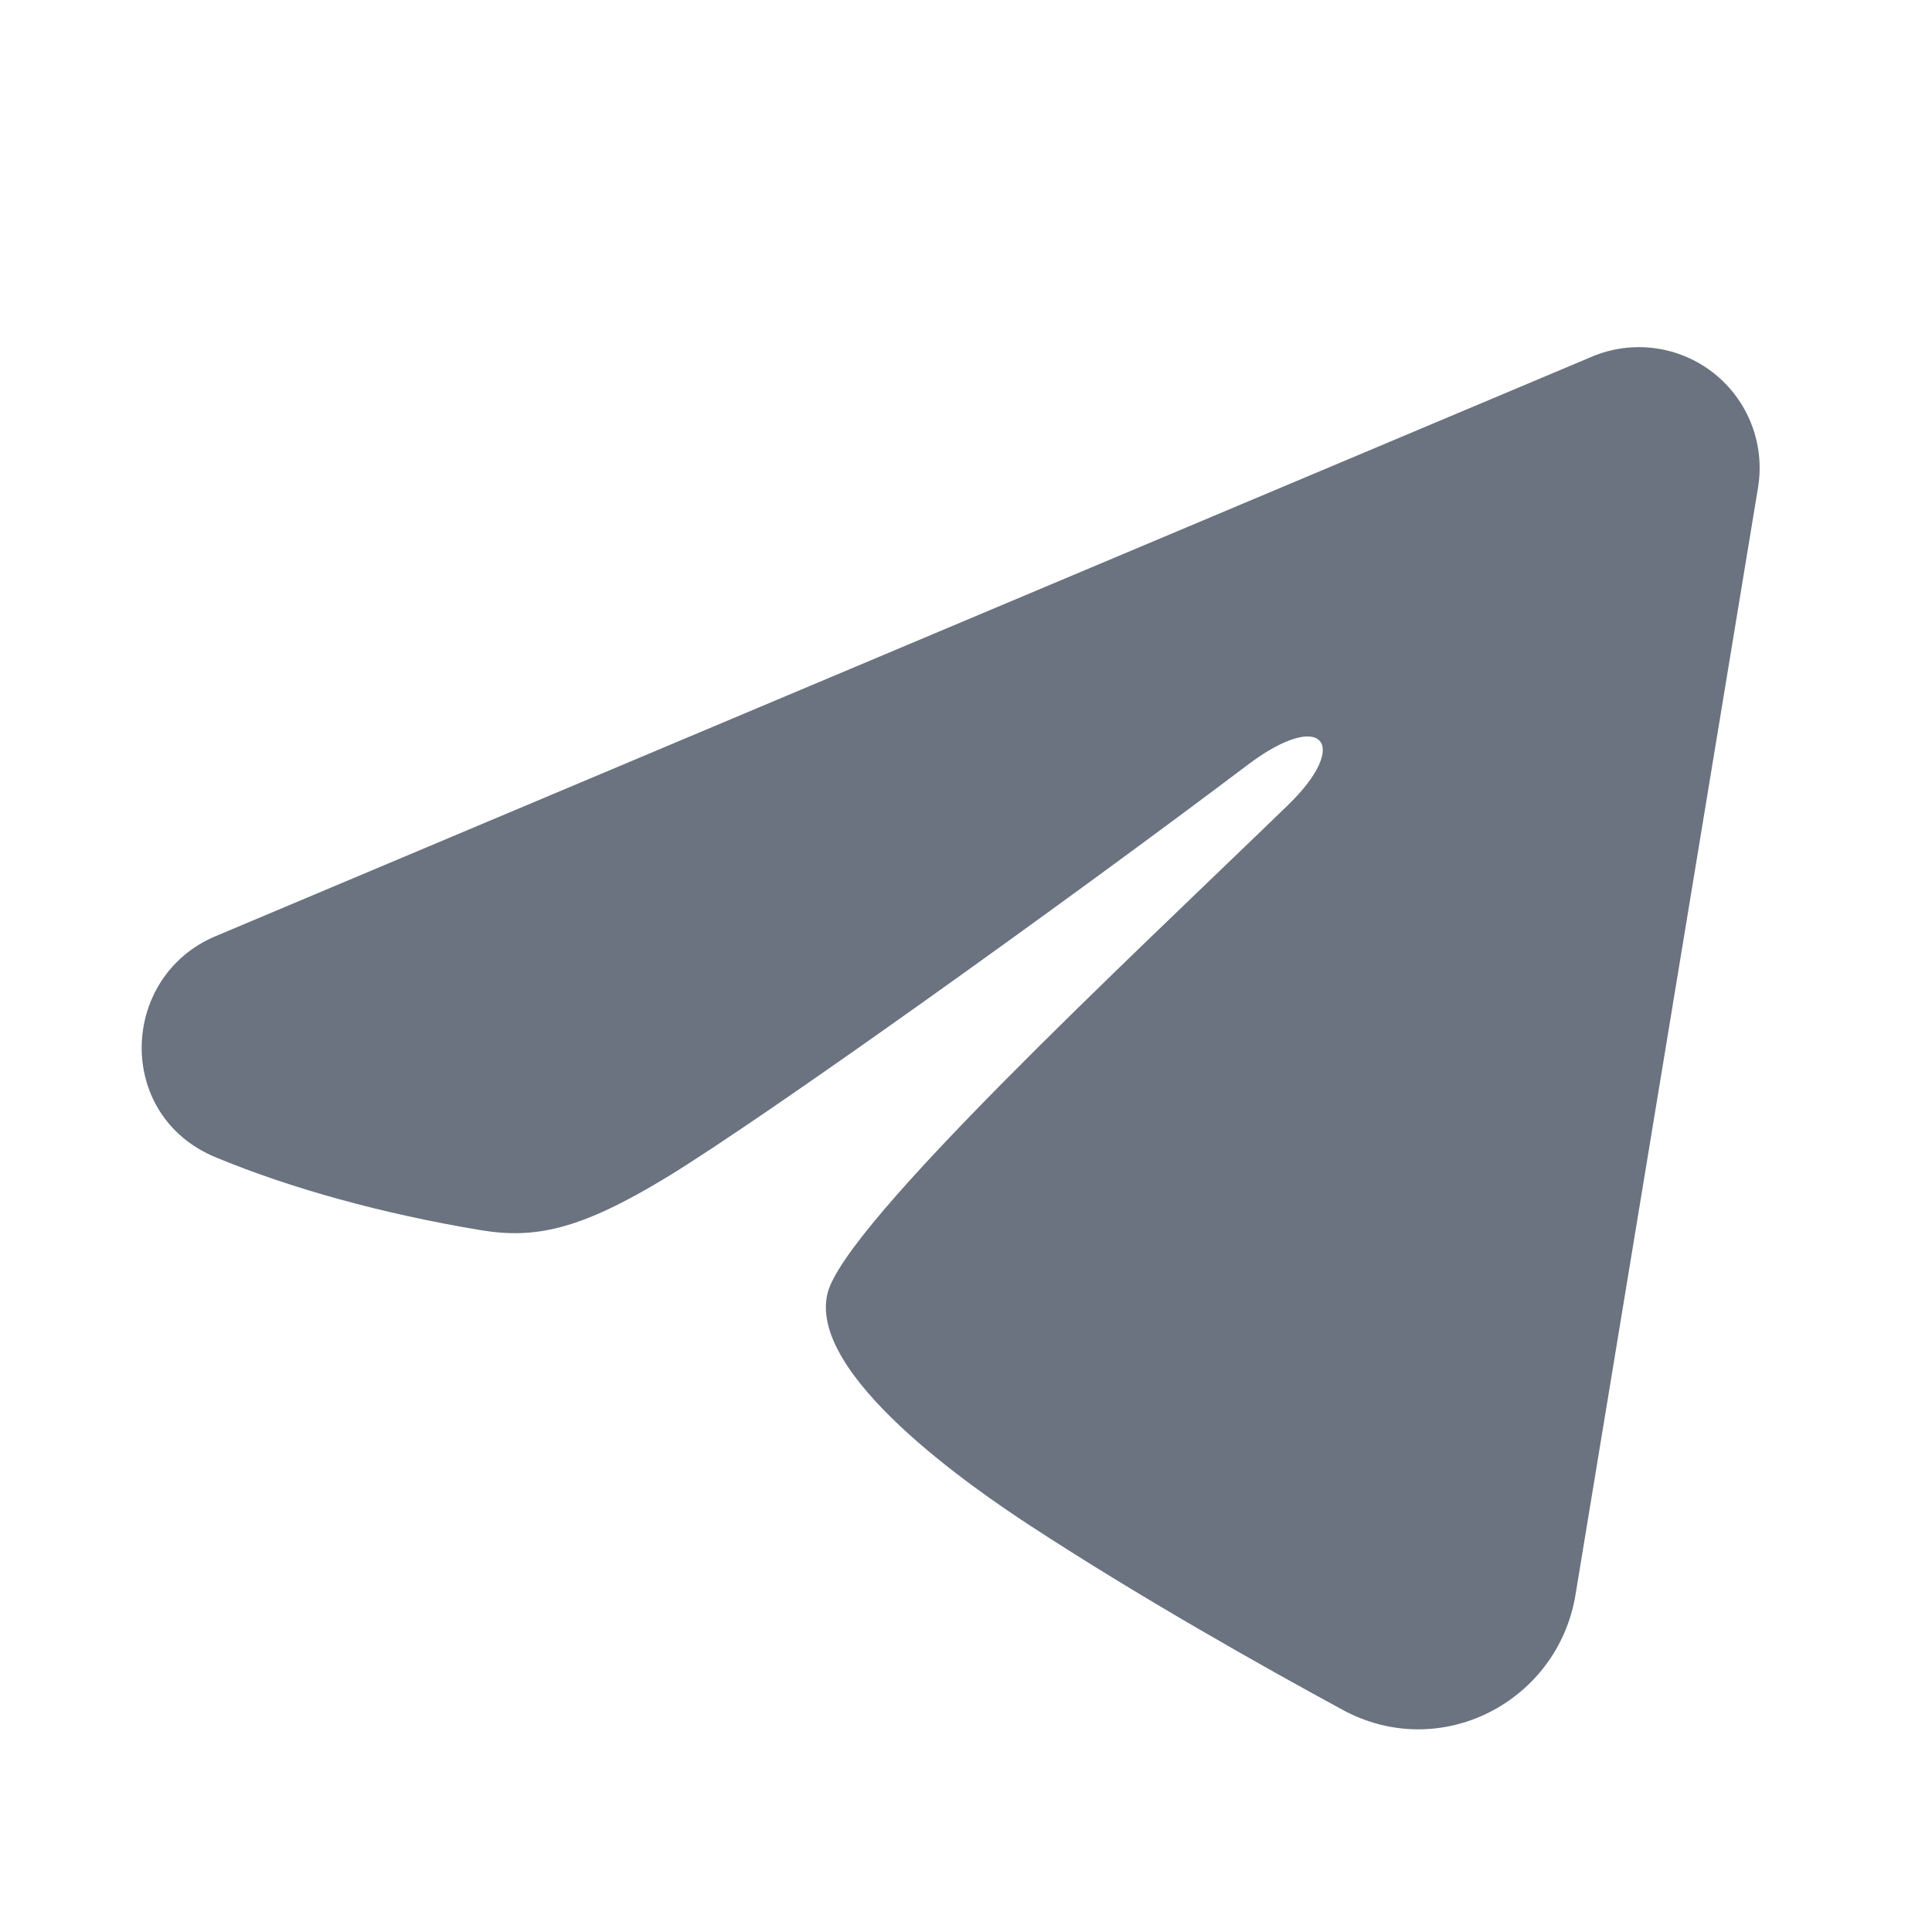
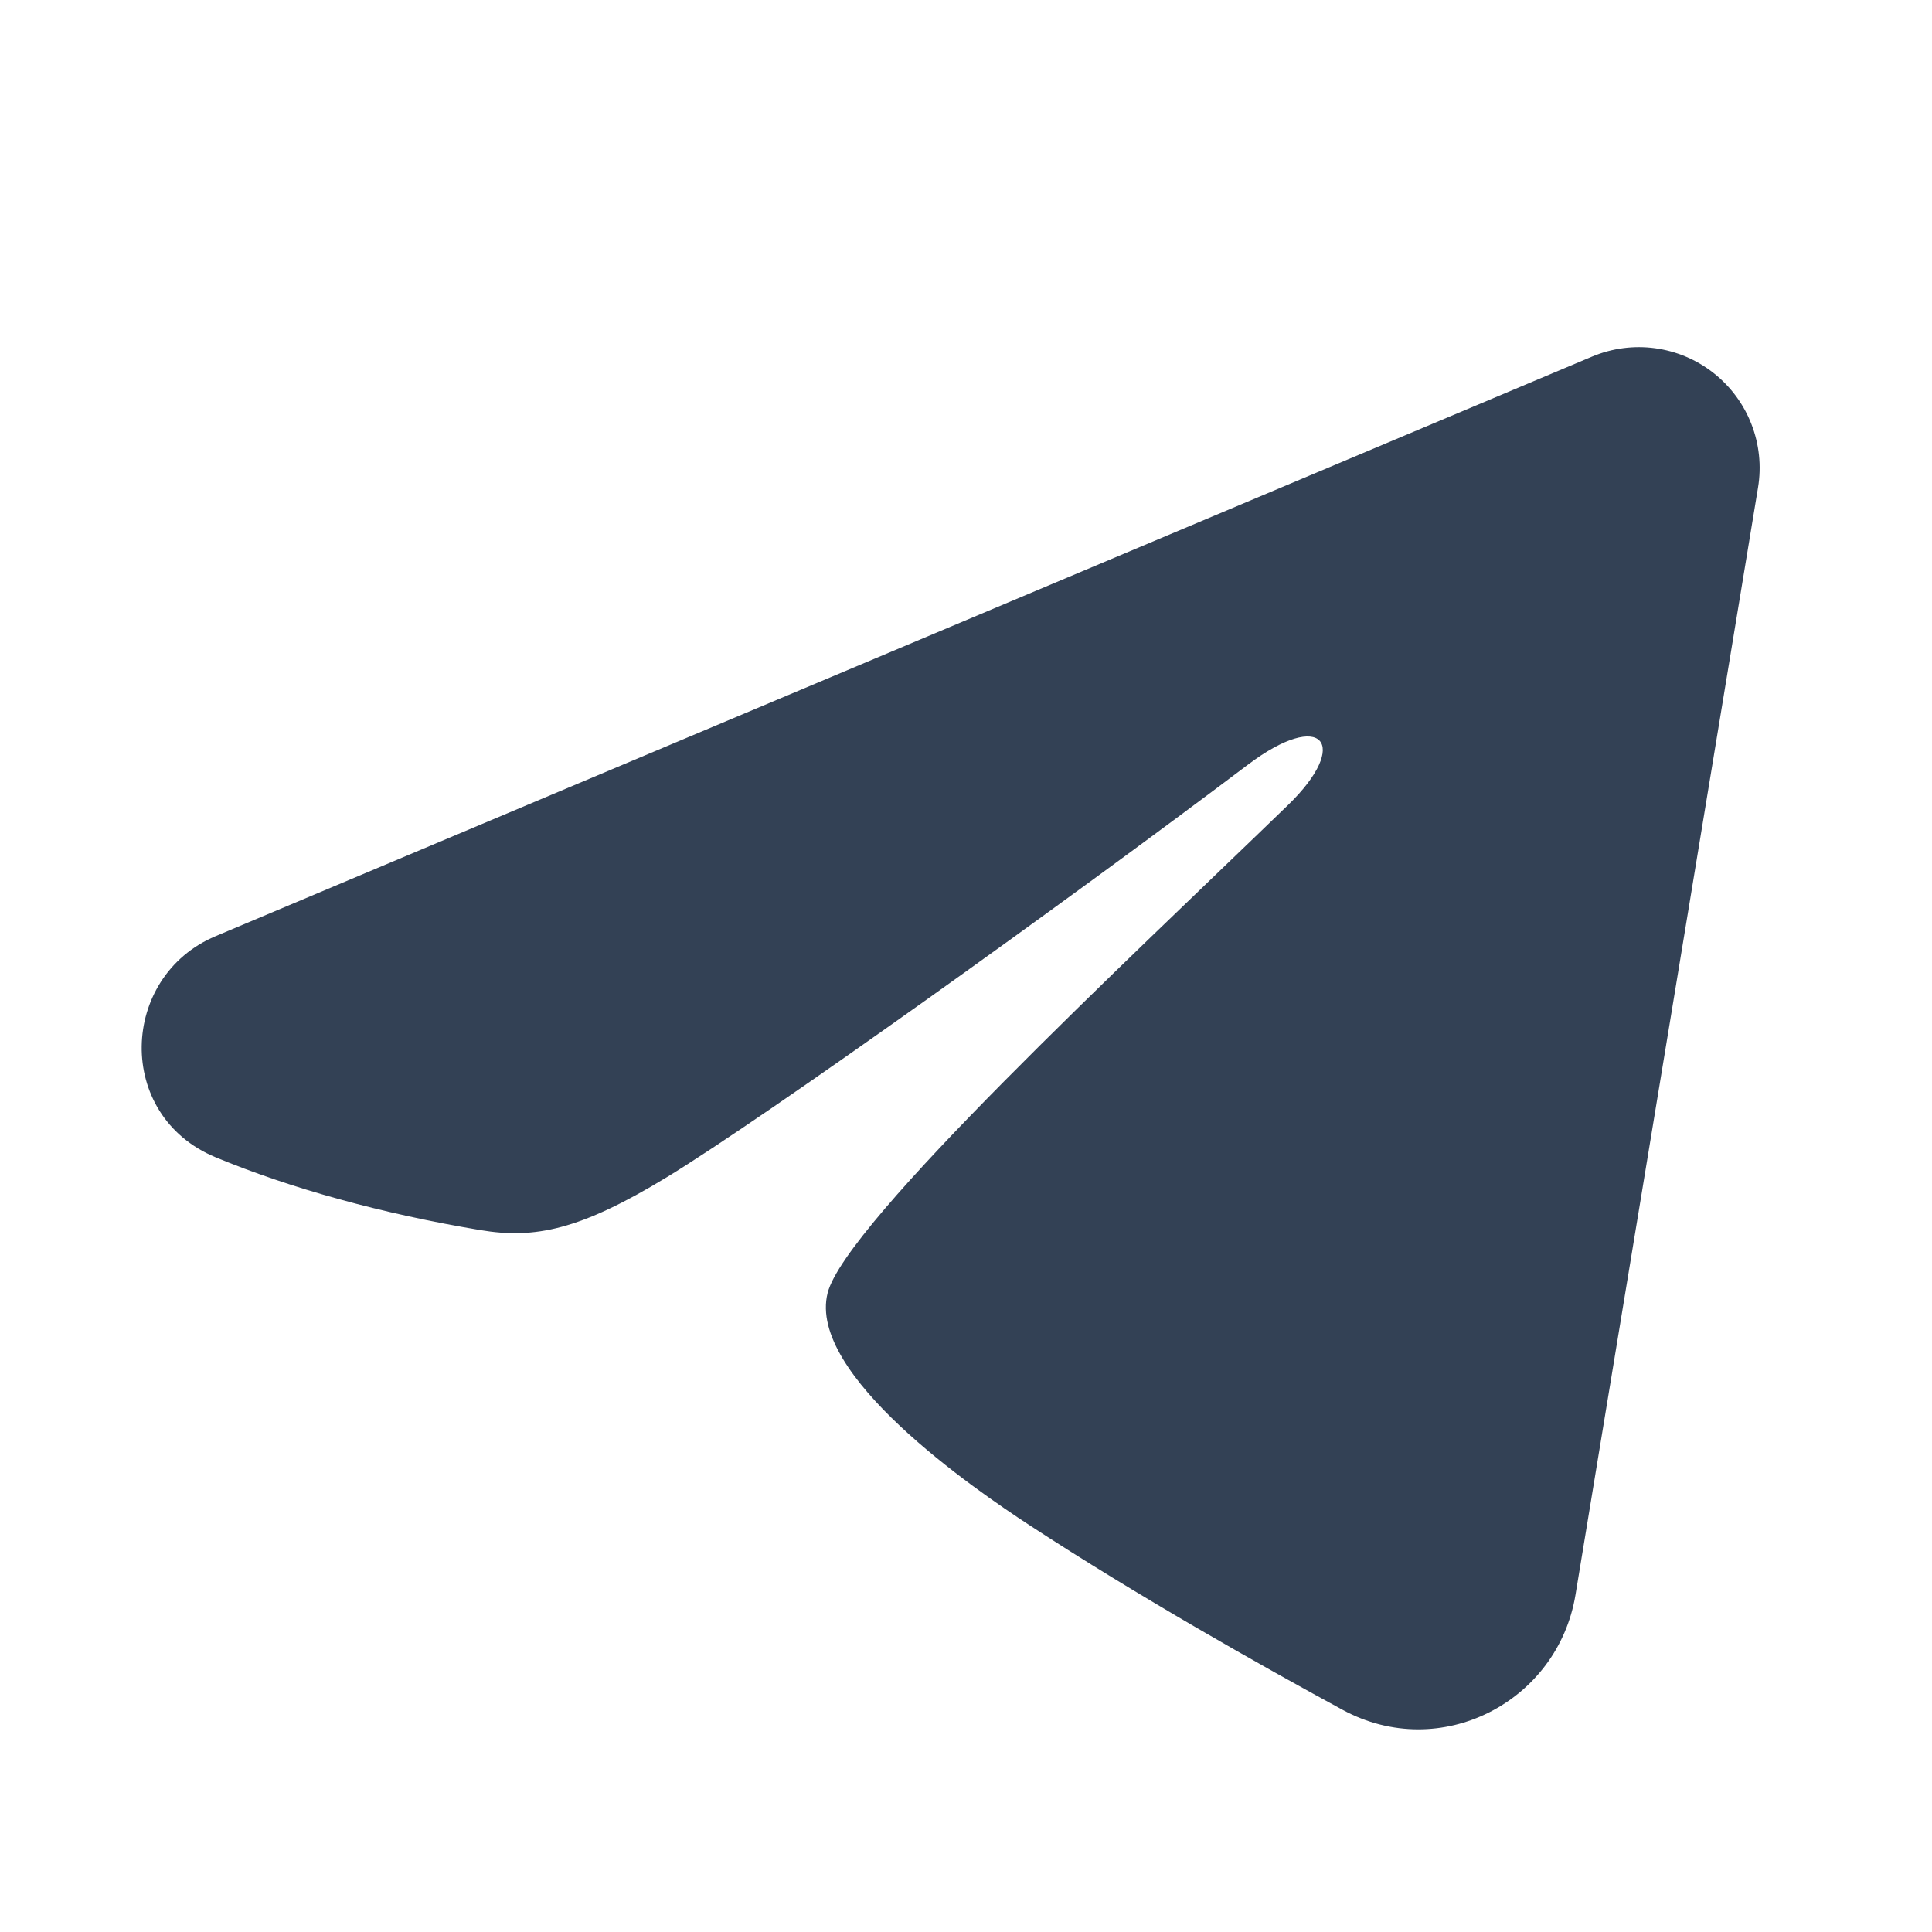
<svg xmlns="http://www.w3.org/2000/svg" width="1em" height="1em" viewBox="0 0 24 24">
  <g fill="none" fill-rule="evenodd">
    <path d="M24 0v24H0V0h24ZM12.593 23.258l-.011.002l-.071.035l-.02.004l-.014-.004l-.071-.035c-.01-.004-.019-.001-.024.005l-.004.01l-.017.428l.005.02l.01.013l.104.074l.015.004l.012-.004l.104-.074l.012-.016l.004-.017l-.017-.427c-.002-.01-.009-.017-.017-.018Zm.265-.113l-.013.002l-.185.093l-.01.01l-.003.011l.018.43l.005.012l.008.007l.201.093c.012.004.023 0 .029-.008l.004-.014l-.034-.614c-.003-.012-.01-.02-.02-.022Zm-.715.002a.023.023 0 0 0-.027.006l-.006.014l-.034.614c0 .012.007.02.017.024l.015-.002l.201-.093l.01-.008l.004-.011l.017-.43l-.003-.012l-.01-.01l-.184-.092Z" />
-     <path fill="#6b7280" d="M19.777 4.43a1.5 1.5 0 0 1 2.062 1.626l-2.268 13.757c-.22 1.327-1.676 2.088-2.893 1.427c-1.018-.553-2.53-1.405-3.89-2.294c-.68-.445-2.763-1.87-2.507-2.884c.22-.867 3.72-4.125 5.72-6.062c.785-.761.427-1.2-.5-.5c-2.303 1.738-5.998 4.381-7.22 5.125c-1.078.656-1.64.768-2.312.656c-1.226-.204-2.363-.52-3.291-.905c-1.254-.52-1.193-2.244-.001-2.746l17.1-7.2Z" />
+     <path fill="#334155" d="M19.777 4.43a1.5 1.5 0 0 1 2.062 1.626l-2.268 13.757c-.22 1.327-1.676 2.088-2.893 1.427c-1.018-.553-2.53-1.405-3.89-2.294c-.68-.445-2.763-1.87-2.507-2.884c.22-.867 3.72-4.125 5.72-6.062c.785-.761.427-1.2-.5-.5c-2.303 1.738-5.998 4.381-7.22 5.125c-1.078.656-1.64.768-2.312.656c-1.226-.204-2.363-.52-3.291-.905c-1.254-.52-1.193-2.244-.001-2.746l17.1-7.2Z" />
  </g>
</svg>
